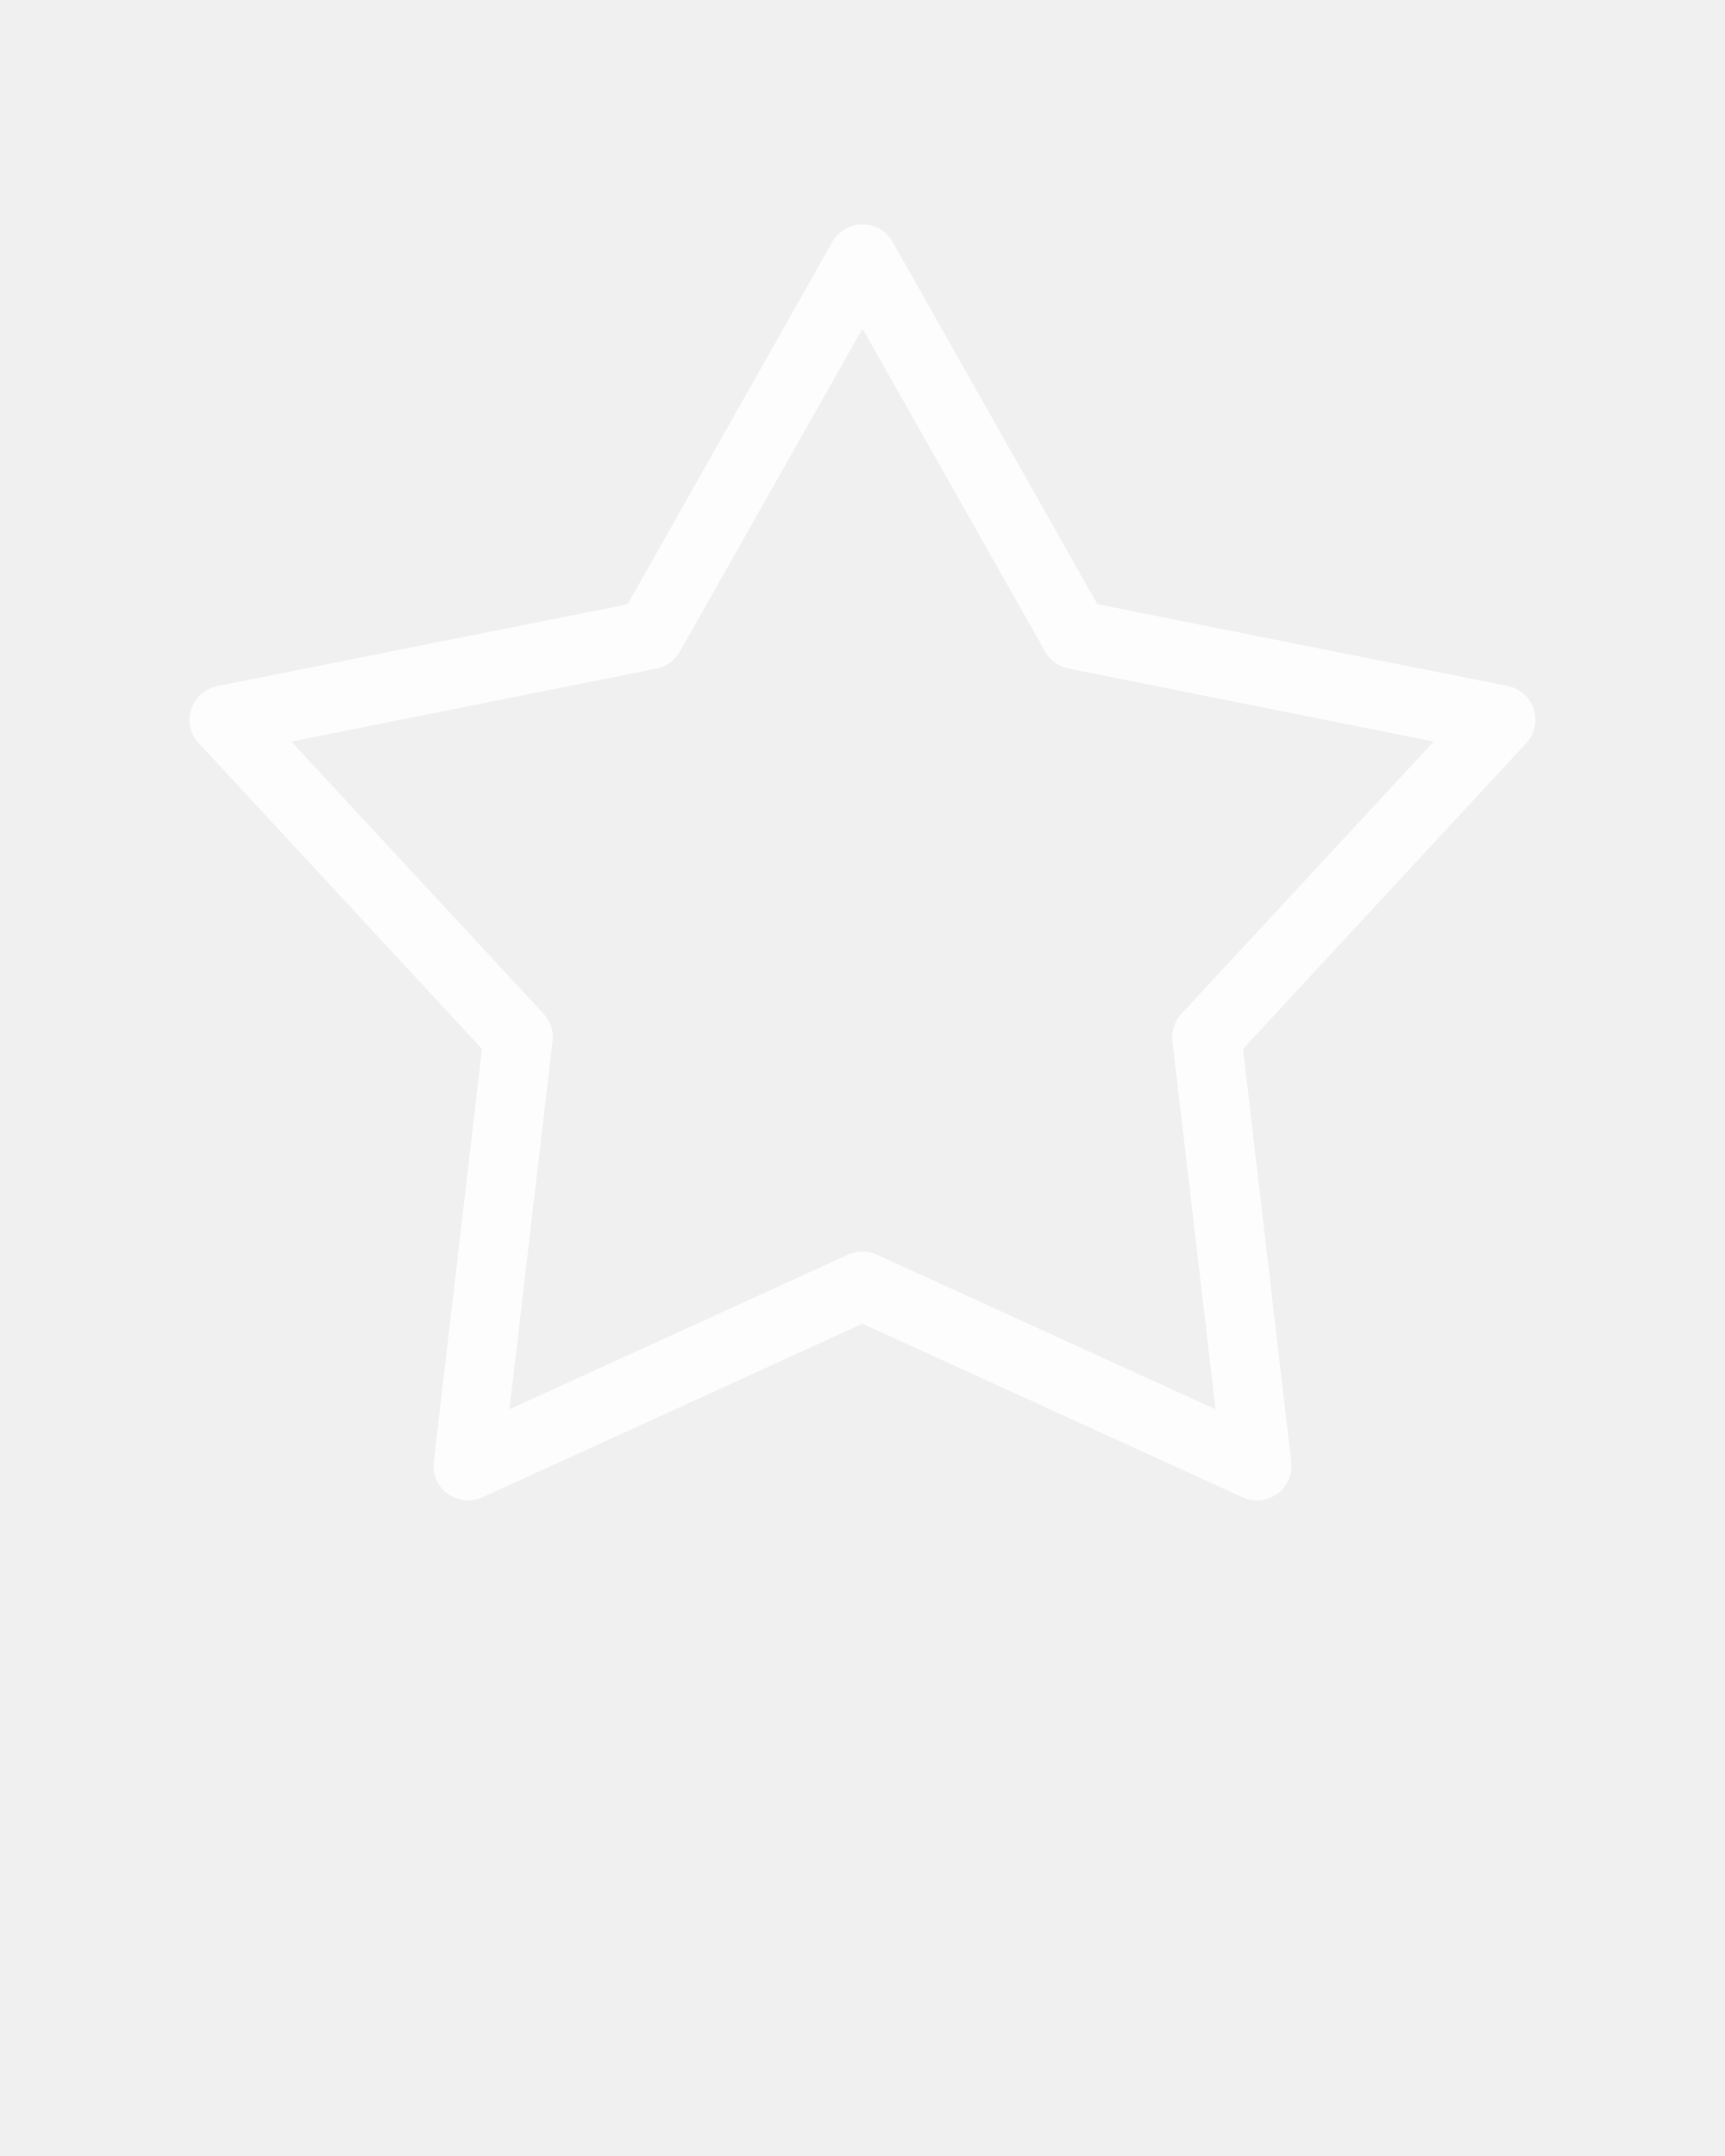
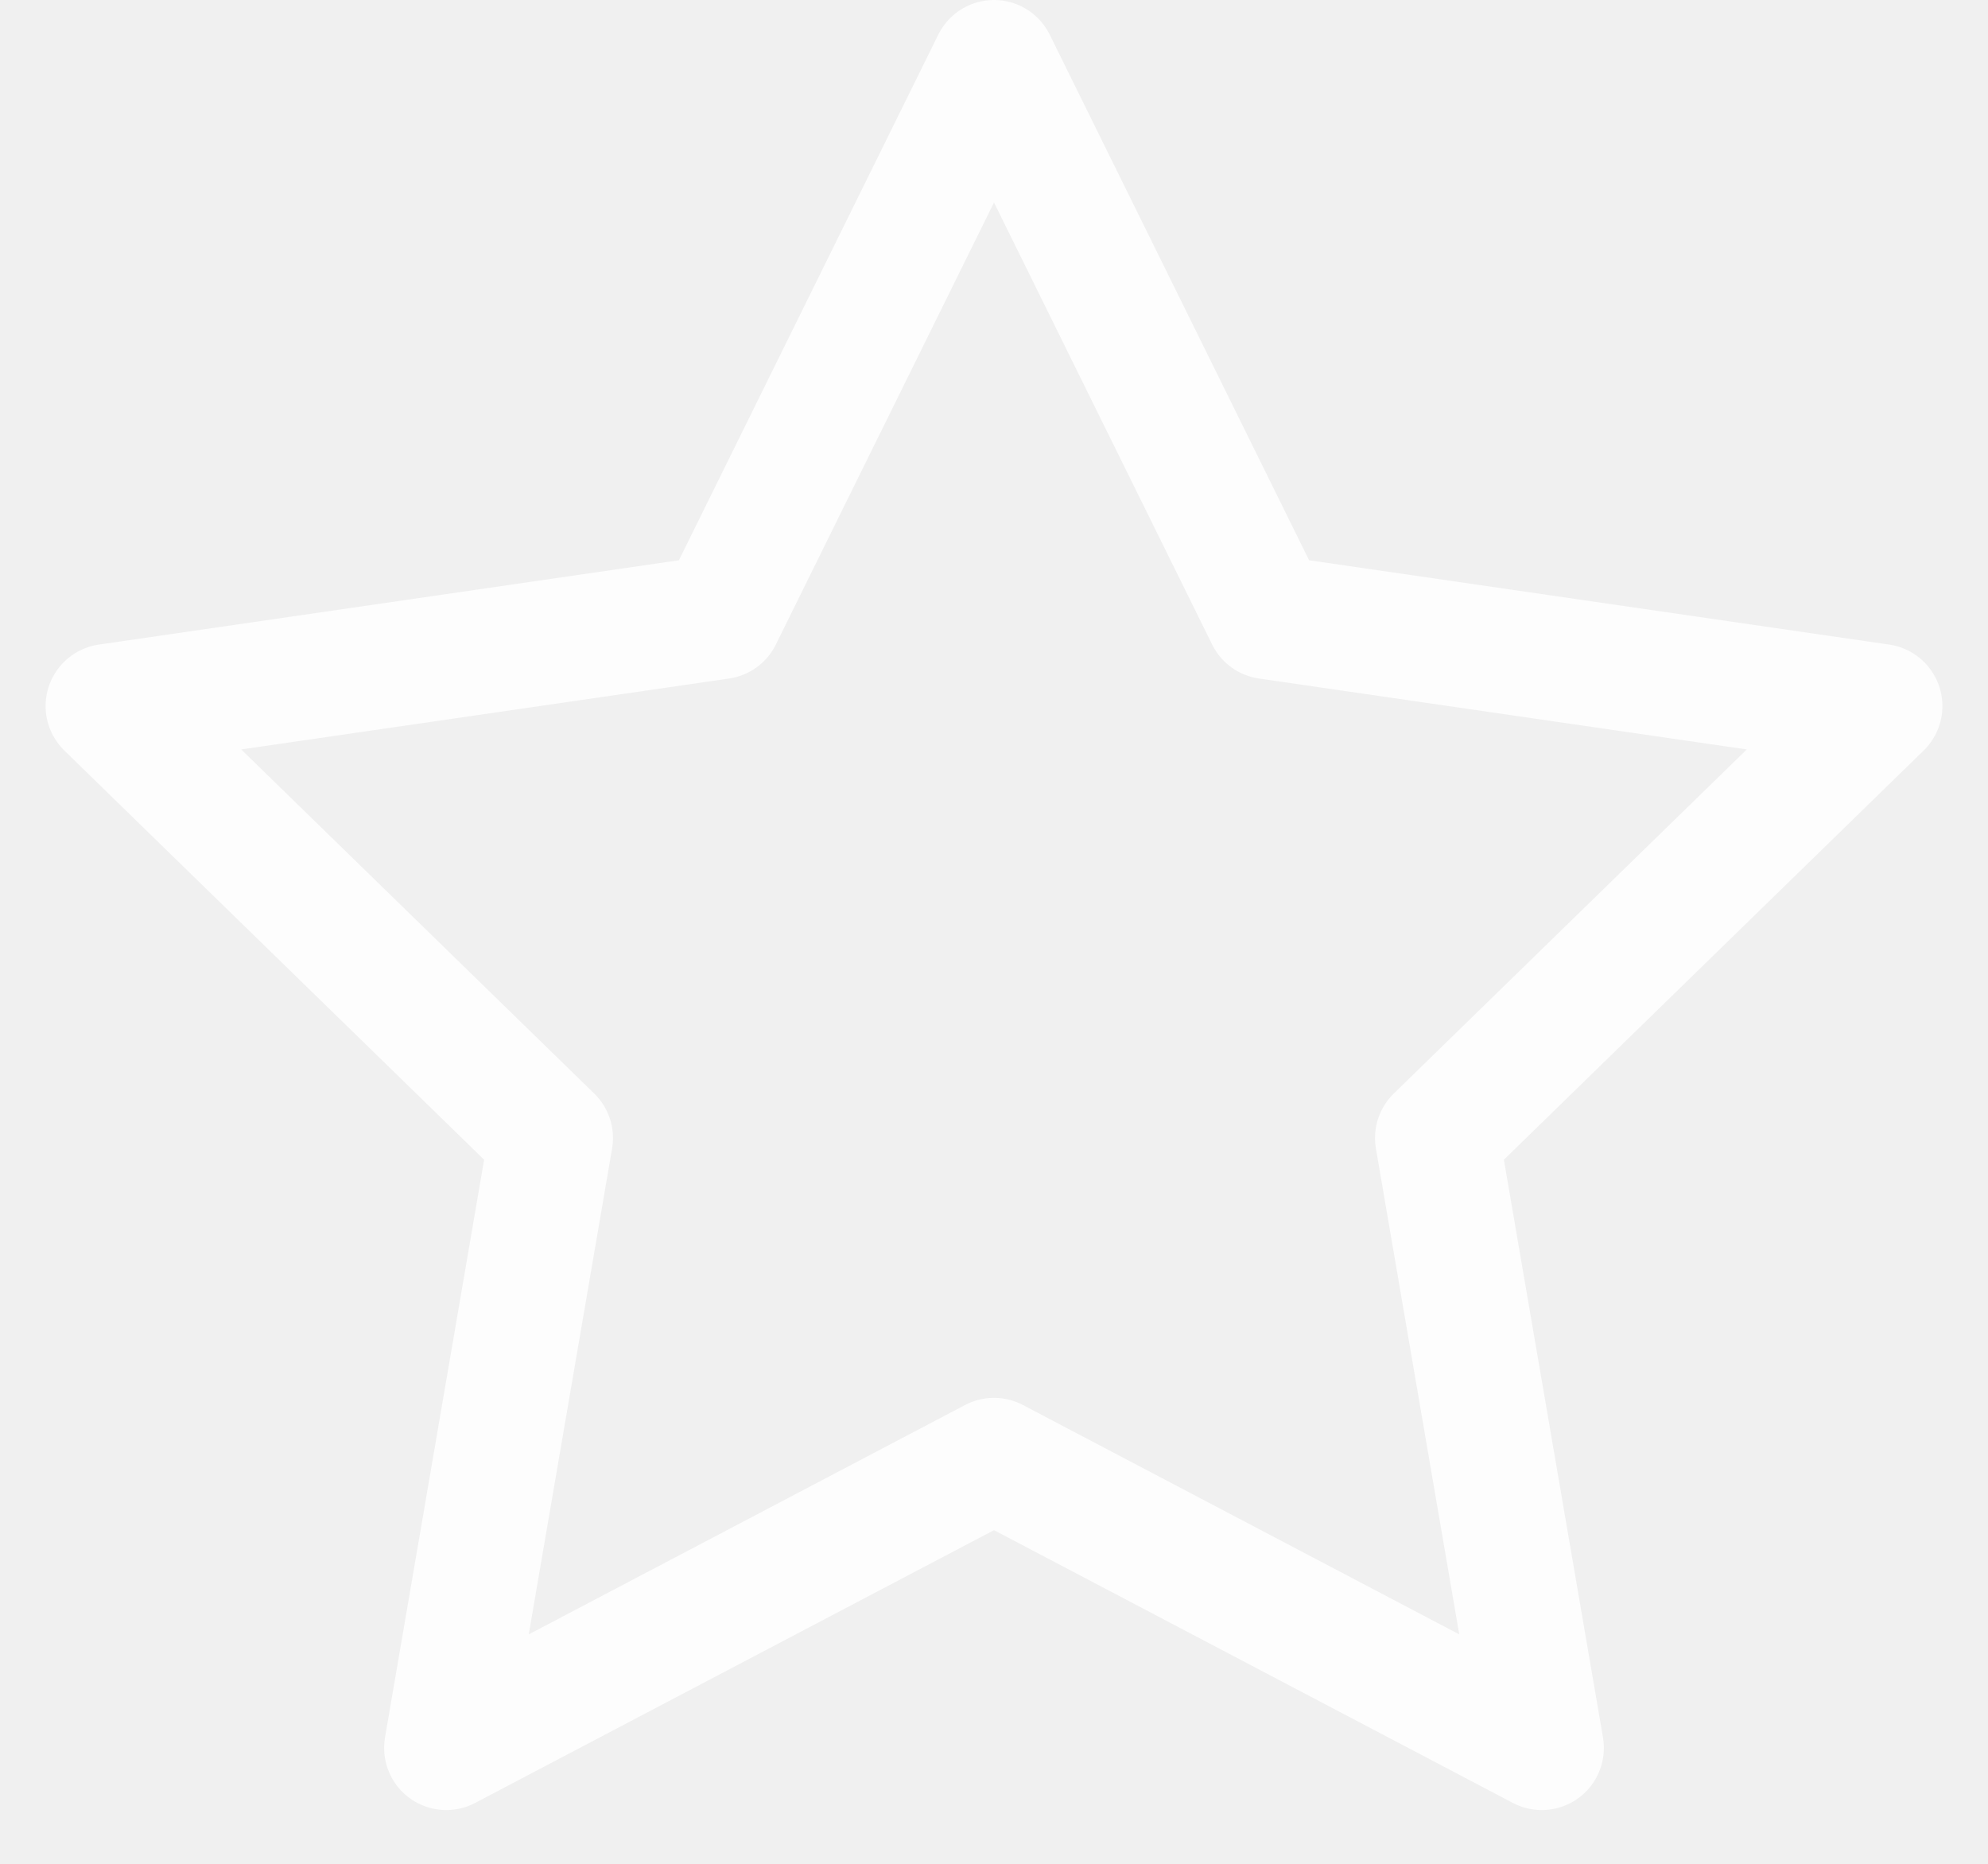
- <svg xmlns="http://www.w3.org/2000/svg" version="1.1" x="0px" y="0px" viewBox="0 0 100 125">
-   <g transform="translate(0,-952.3622)">
-     <path style="text-indent:0;text-transform:none;direction:ltr;block-progression:tb;baseline-shift:baseline;color:#000000;enable-background:accumulate;" d="m 73.005,1039.348 a 2.006,1.995 0 0 0 1.851,-2.217 l -2.796,-23.956 16.413,-17.722 A 2.006,1.995 0 0 0 87.391,992.135 L 63.616,987.392 51.743,966.379 a 2.006,1.995 0 0 0 -3.485,0 l -11.874,21.014 -23.775,4.743 a 2.006,1.995 0 0 0 -1.081,3.319 l 16.413,17.722 -2.796,23.956 a 2.006,1.995 0 0 0 2.823,2.042 L 50,1029.11 l 22.032,10.063 a 2.006,1.995 0 0 0 0.973,0.175 z m -2.54,-5.28 -19.628,-8.962 a 2.006,1.995 0 0 0 -1.675,0 l -19.628,8.962 2.499,-21.336 a 2.006,1.995 0 0 0 -0.513,-1.585 L 16.891,995.359 38.059,991.127 a 2.006,1.995 0 0 0 1.351,-0.981 L 50,971.417 60.591,990.146 a 2.006,1.995 0 0 0 1.351,0.981 l 21.168,4.232 -14.63,15.787 a 2.006,1.995 0 0 0 -0.513,1.585 l 2.499,21.336 z" fill="rgba(255,255,255,.85)" fill-opacity="1" stroke="none" marker="none" visibility="visible" display="inline" overflow="visible" />
+ <svg xmlns="http://www.w3.org/2000/svg" width="32px" height="30px" viewBox="0 0 32 30" version="1.1">
+   <defs />
+   <g id="Page-1" stroke="none" stroke-width="1" fill="none" fill-rule="evenodd" stroke-opacity="0.85" stroke-linejoin="round">
+     <polygon id="star" stroke="#FFFFFF" stroke-width="2" points="16 23.5 7.183 28.135 8.867 18.318 1.734 11.365 11.592 9.932 16 1 20.408 9.932 30.266 11.365 23.133 18.318 24.817 28.135" />
  </g>
</svg>
